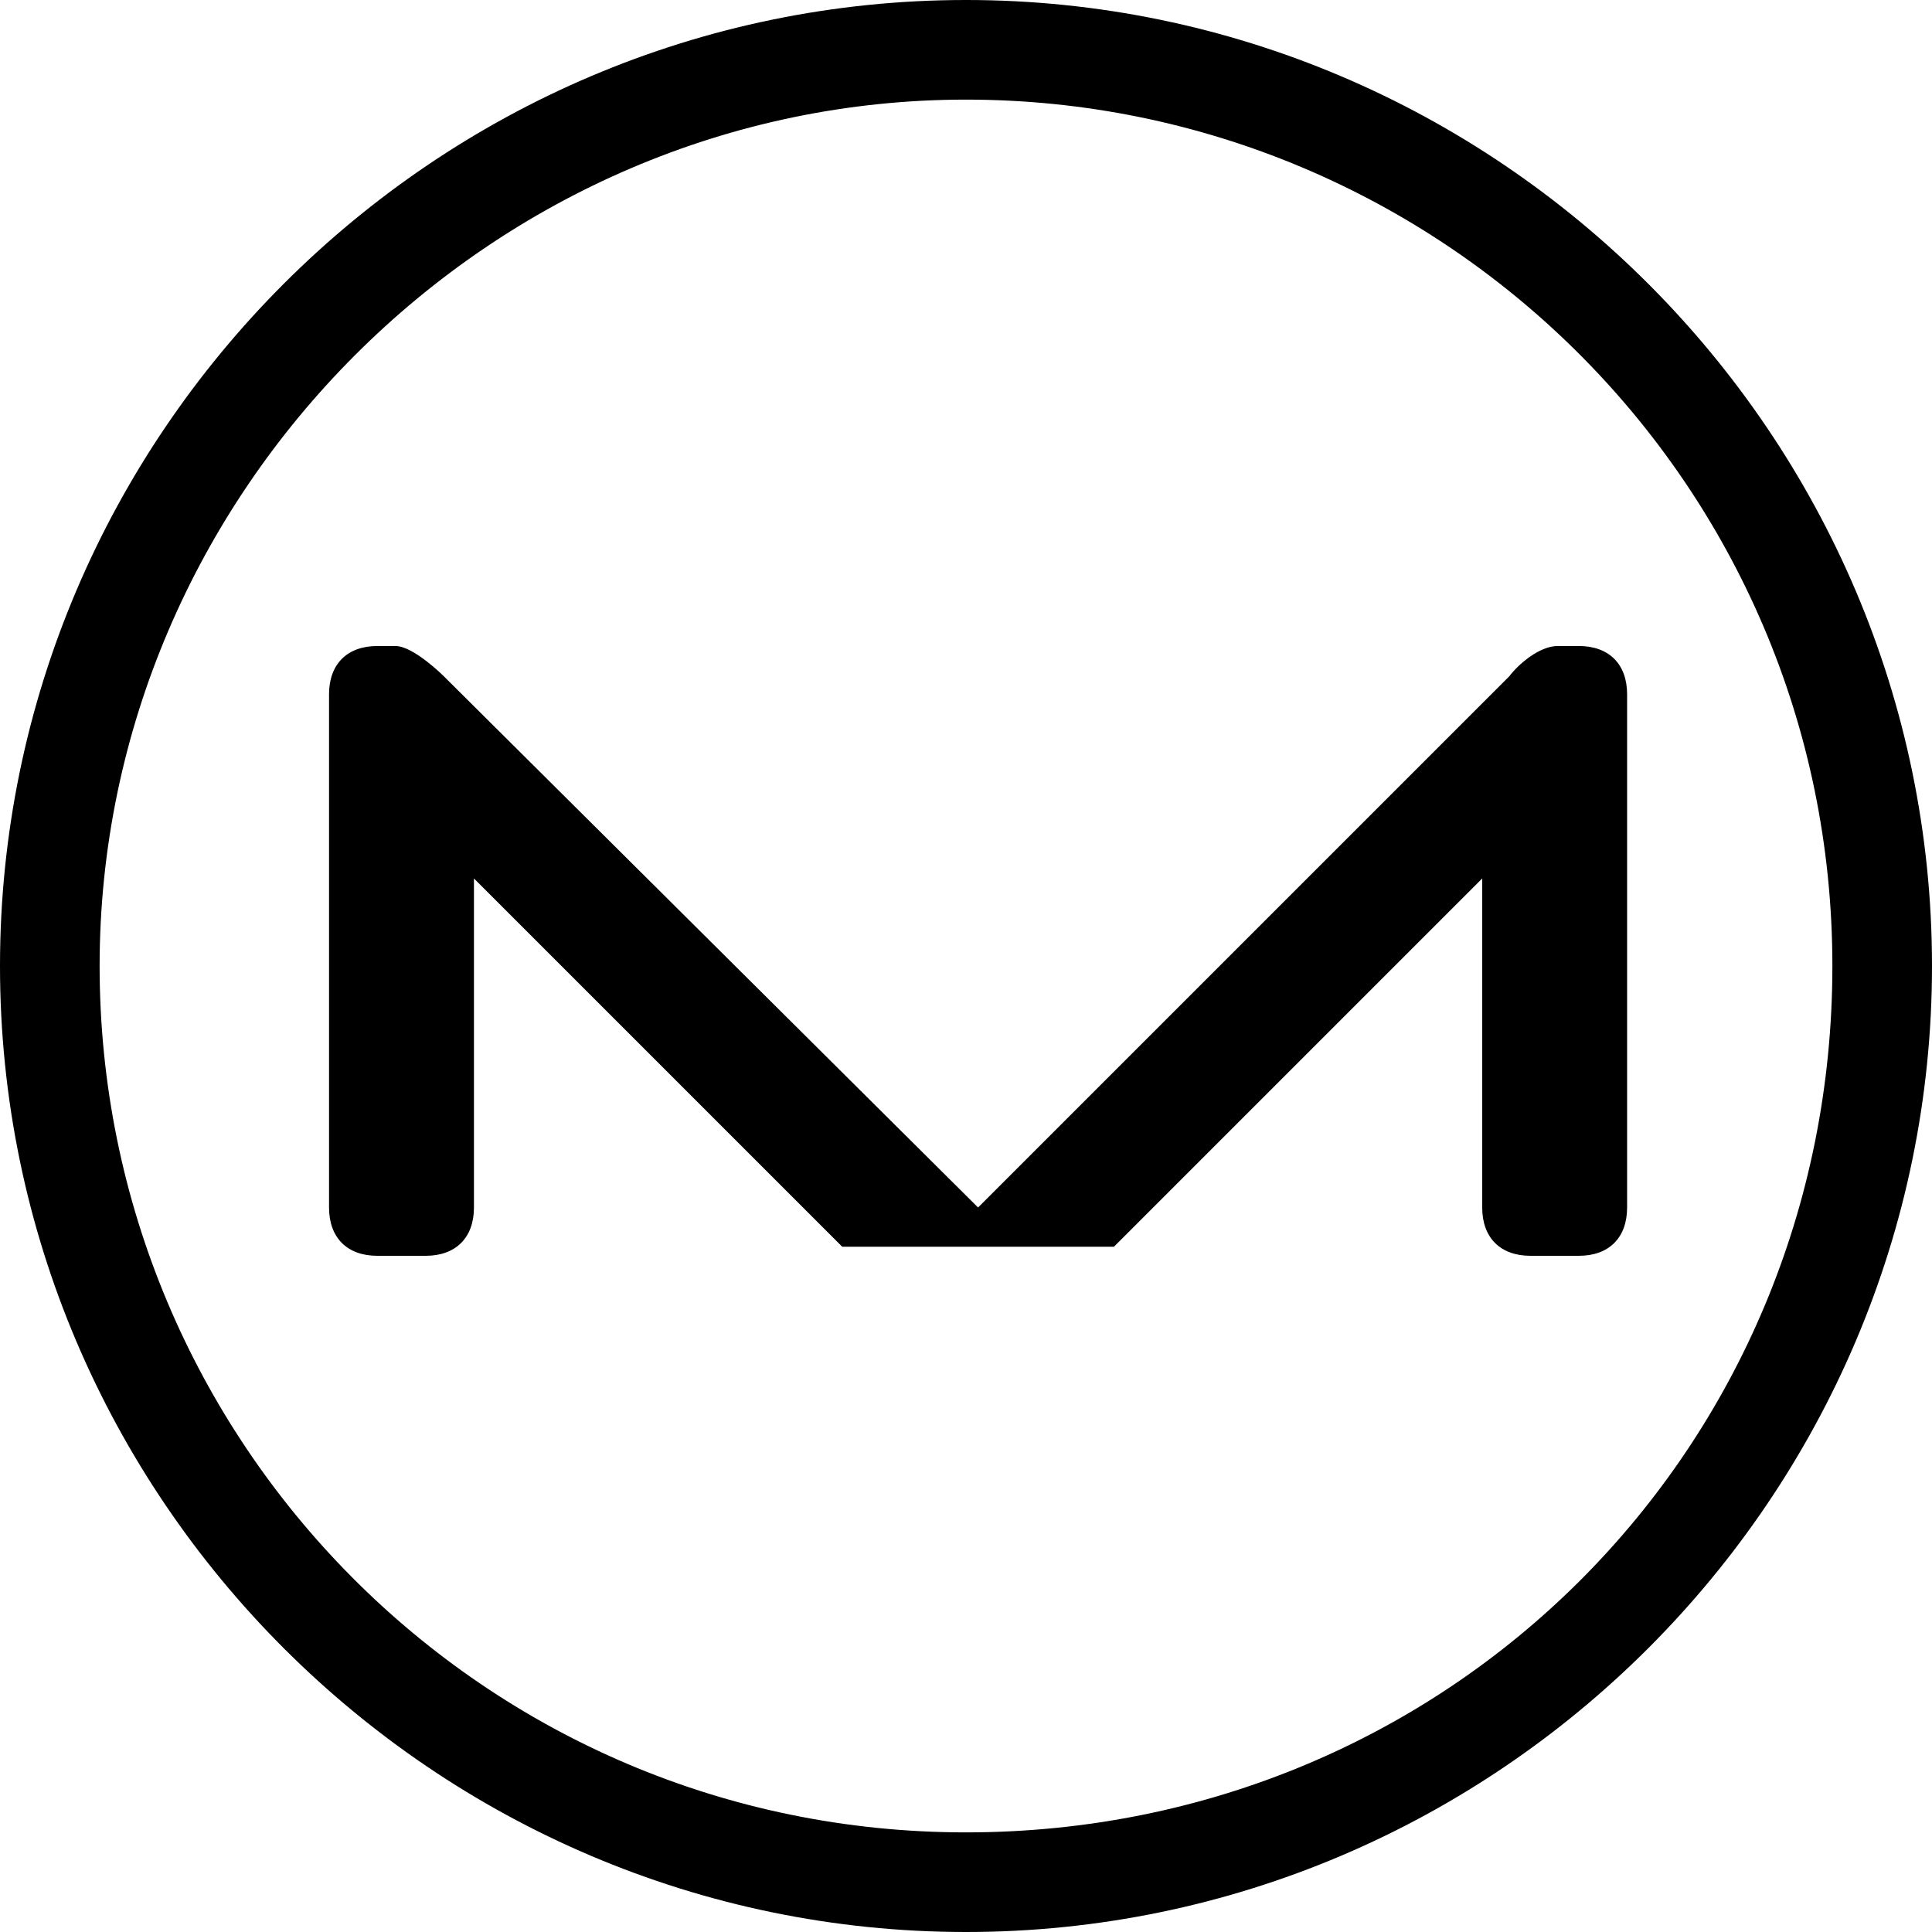
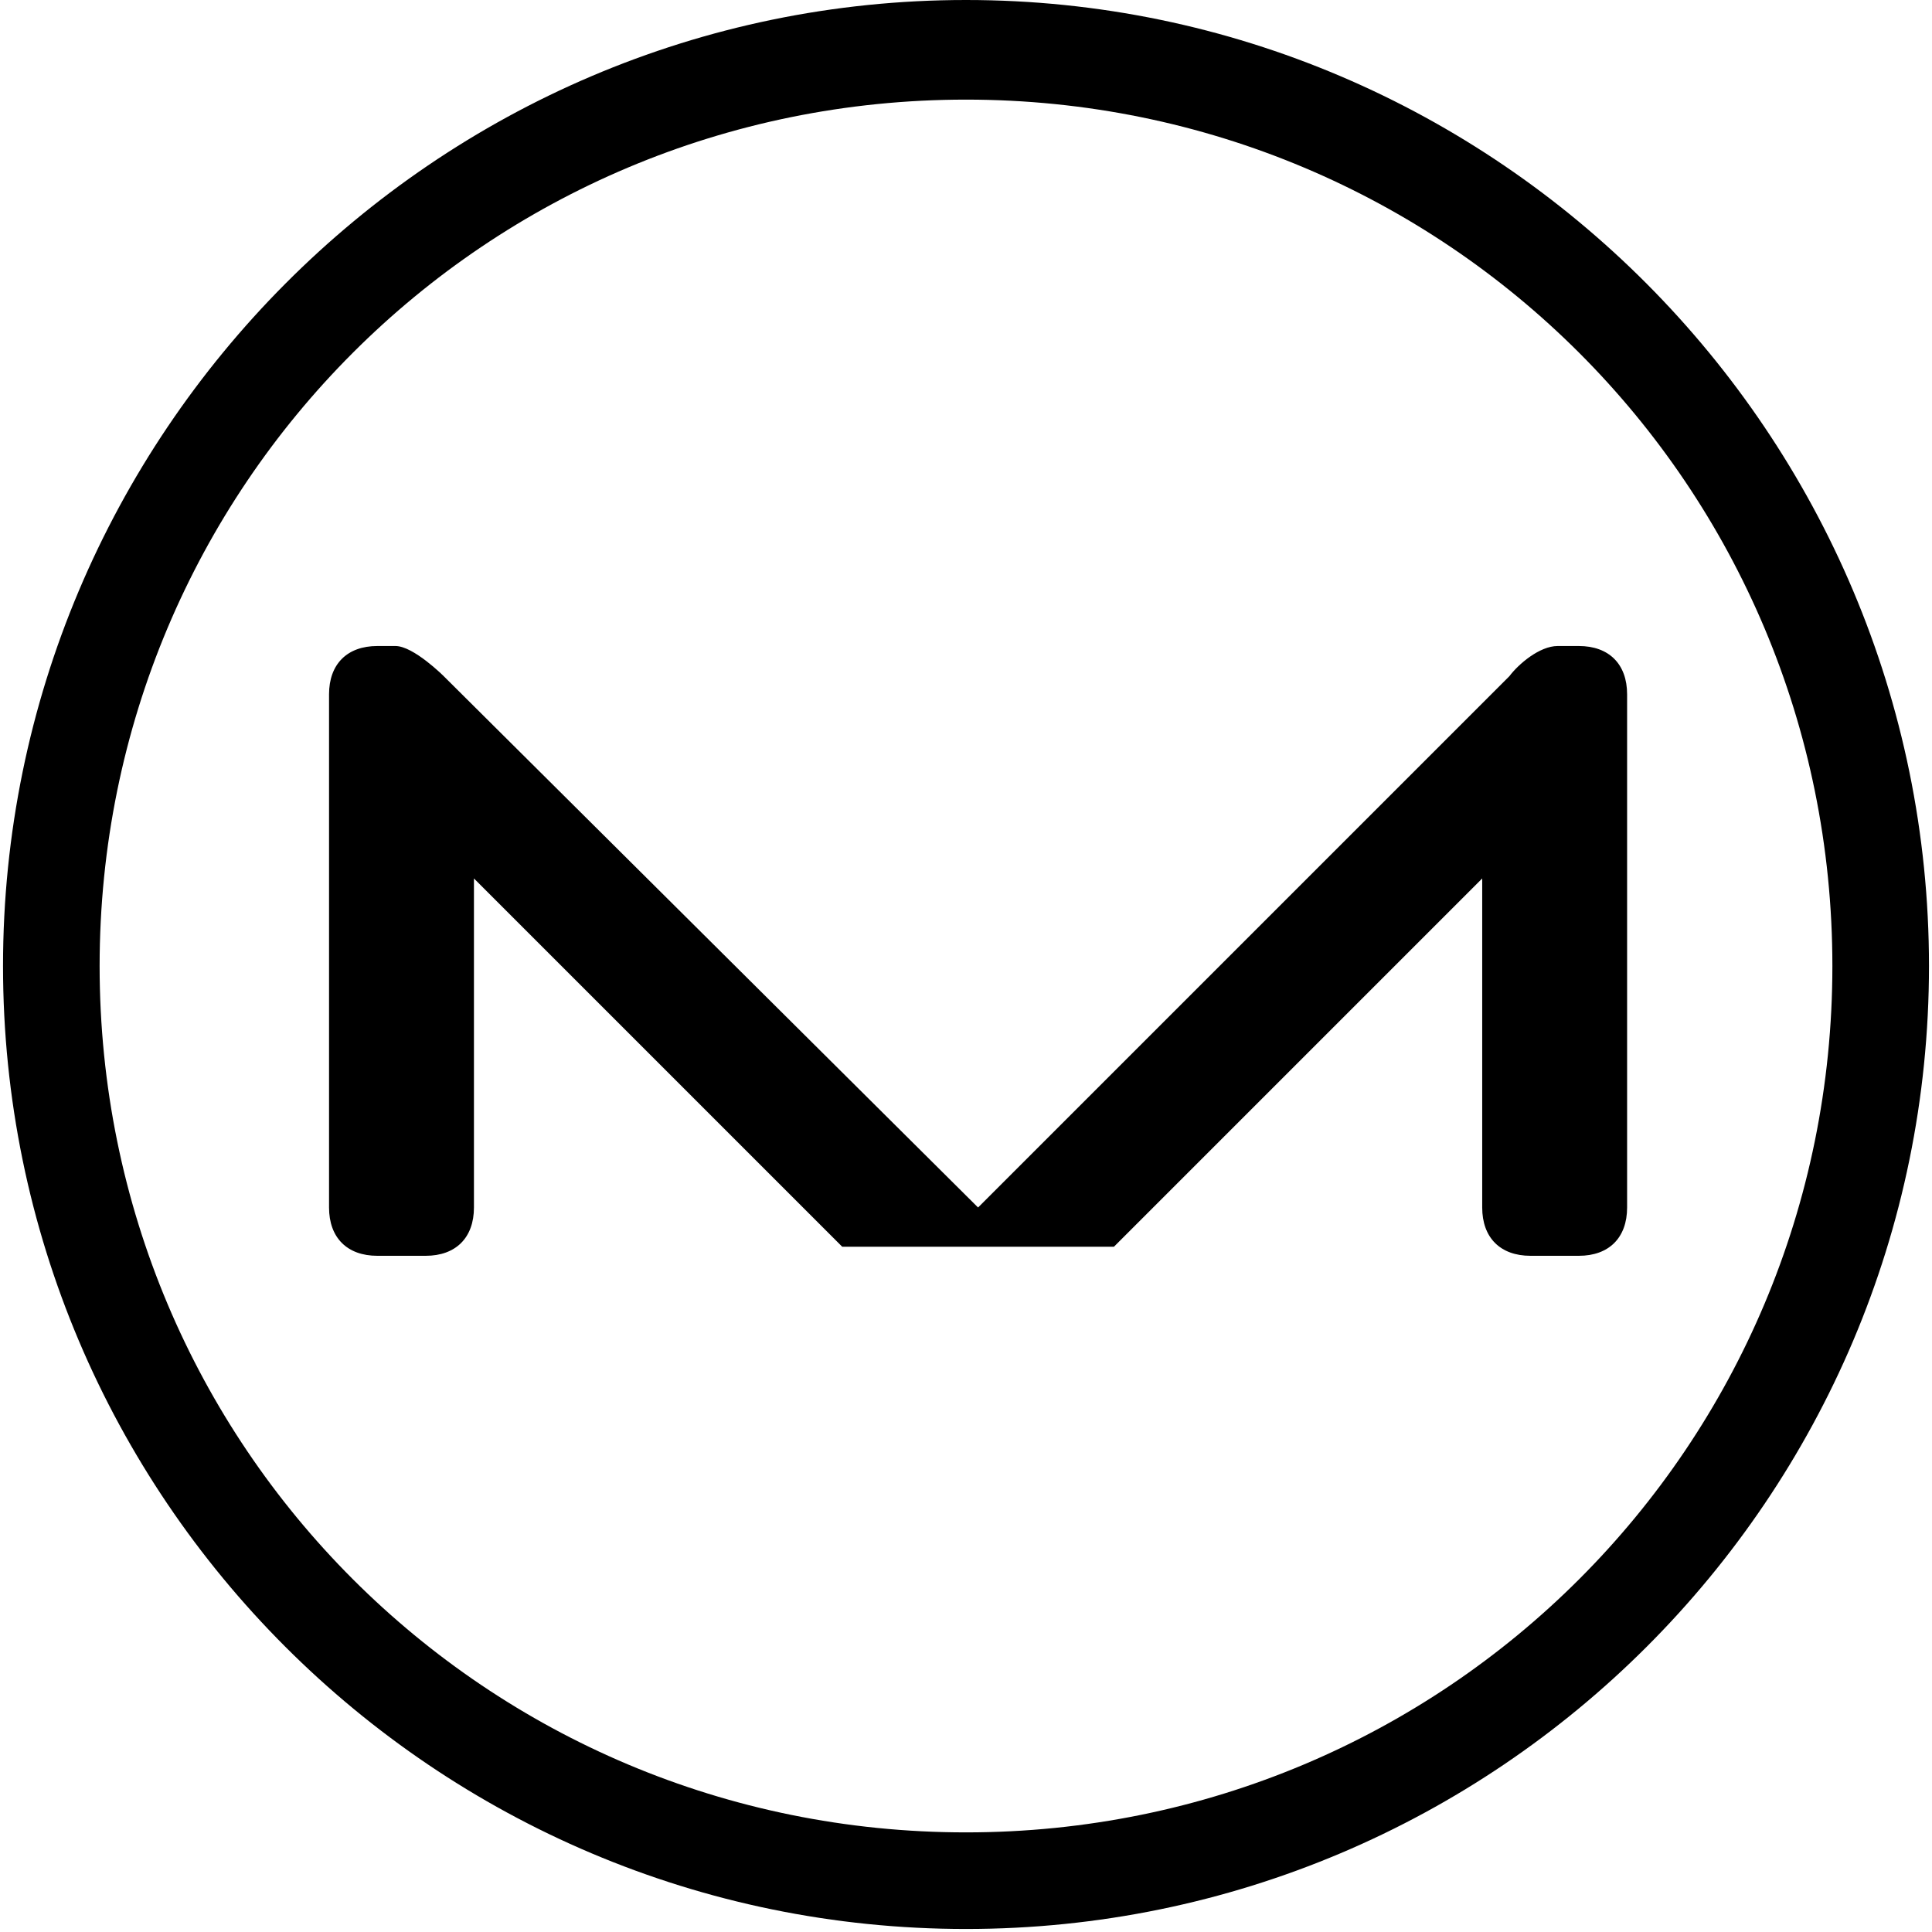
<svg xmlns="http://www.w3.org/2000/svg" id="Layer_1" version="1.1" viewBox="0 0 64 64">
-   <path d="M32,3.3c15.7,0,28.7,12.7,28.7,28.7s-12.7,28.7-28.7,28.7S3.3,47.7,3.3,32,16.3,3.3,32,3.3M32,0C14.4,0,0,14.4,0,32s14.4,32,32,32,32-14.4,32-32S49.6,0,32,0h0Z" />
-   <path d="M52.2,21.4h-.6c-.6,0-1.3.6-1.6,1l-17.6,17.6L14.7,22.4s-1-1-1.6-1h-.6c-1,0-1.6.6-1.6,1.6v17c0,1,.6,1.6,1.6,1.6h1.6c1,0,1.6-.6,1.6-1.6v-10.9l12.2,12.2h9l12.2-12.2v10.9c0,1,.6,1.6,1.6,1.6h1.6c1,0,1.6-.6,1.6-1.6v-17c0-1-.6-1.6-1.6-1.6h0Z" />
+   <path d="M52.2,21.4h-.6c-.6,0-1.3.6-1.6,1l-17.6,17.6L14.7,22.4s-1-1-1.6-1h-.6c-1,0-1.6.6-1.6,1.6v17c0,1,.6,1.6,1.6,1.6h1.6c1,0,1.6-.6,1.6-1.6v-10.9l12.2,12.2h9l12.2-12.2v10.9c0,1,.6,1.6,1.6,1.6h1.6c1,0,1.6-.6,1.6-1.6v-17c0-1-.6-1.6-1.6-1.6h0ZM32,3.3c15.9,0,28.7,12.8,28.7,28.7s-12.8,28.7-28.7,28.7S3.3,47.9,3.3,32,16.1,3.3,32,3.3M32,0C14.4,0,.1,14.4.1,32s14.3,31.9,31.9,31.9,31.9-14.3,31.9-31.9S49.6,0,32,0h0Z" />
</svg>
